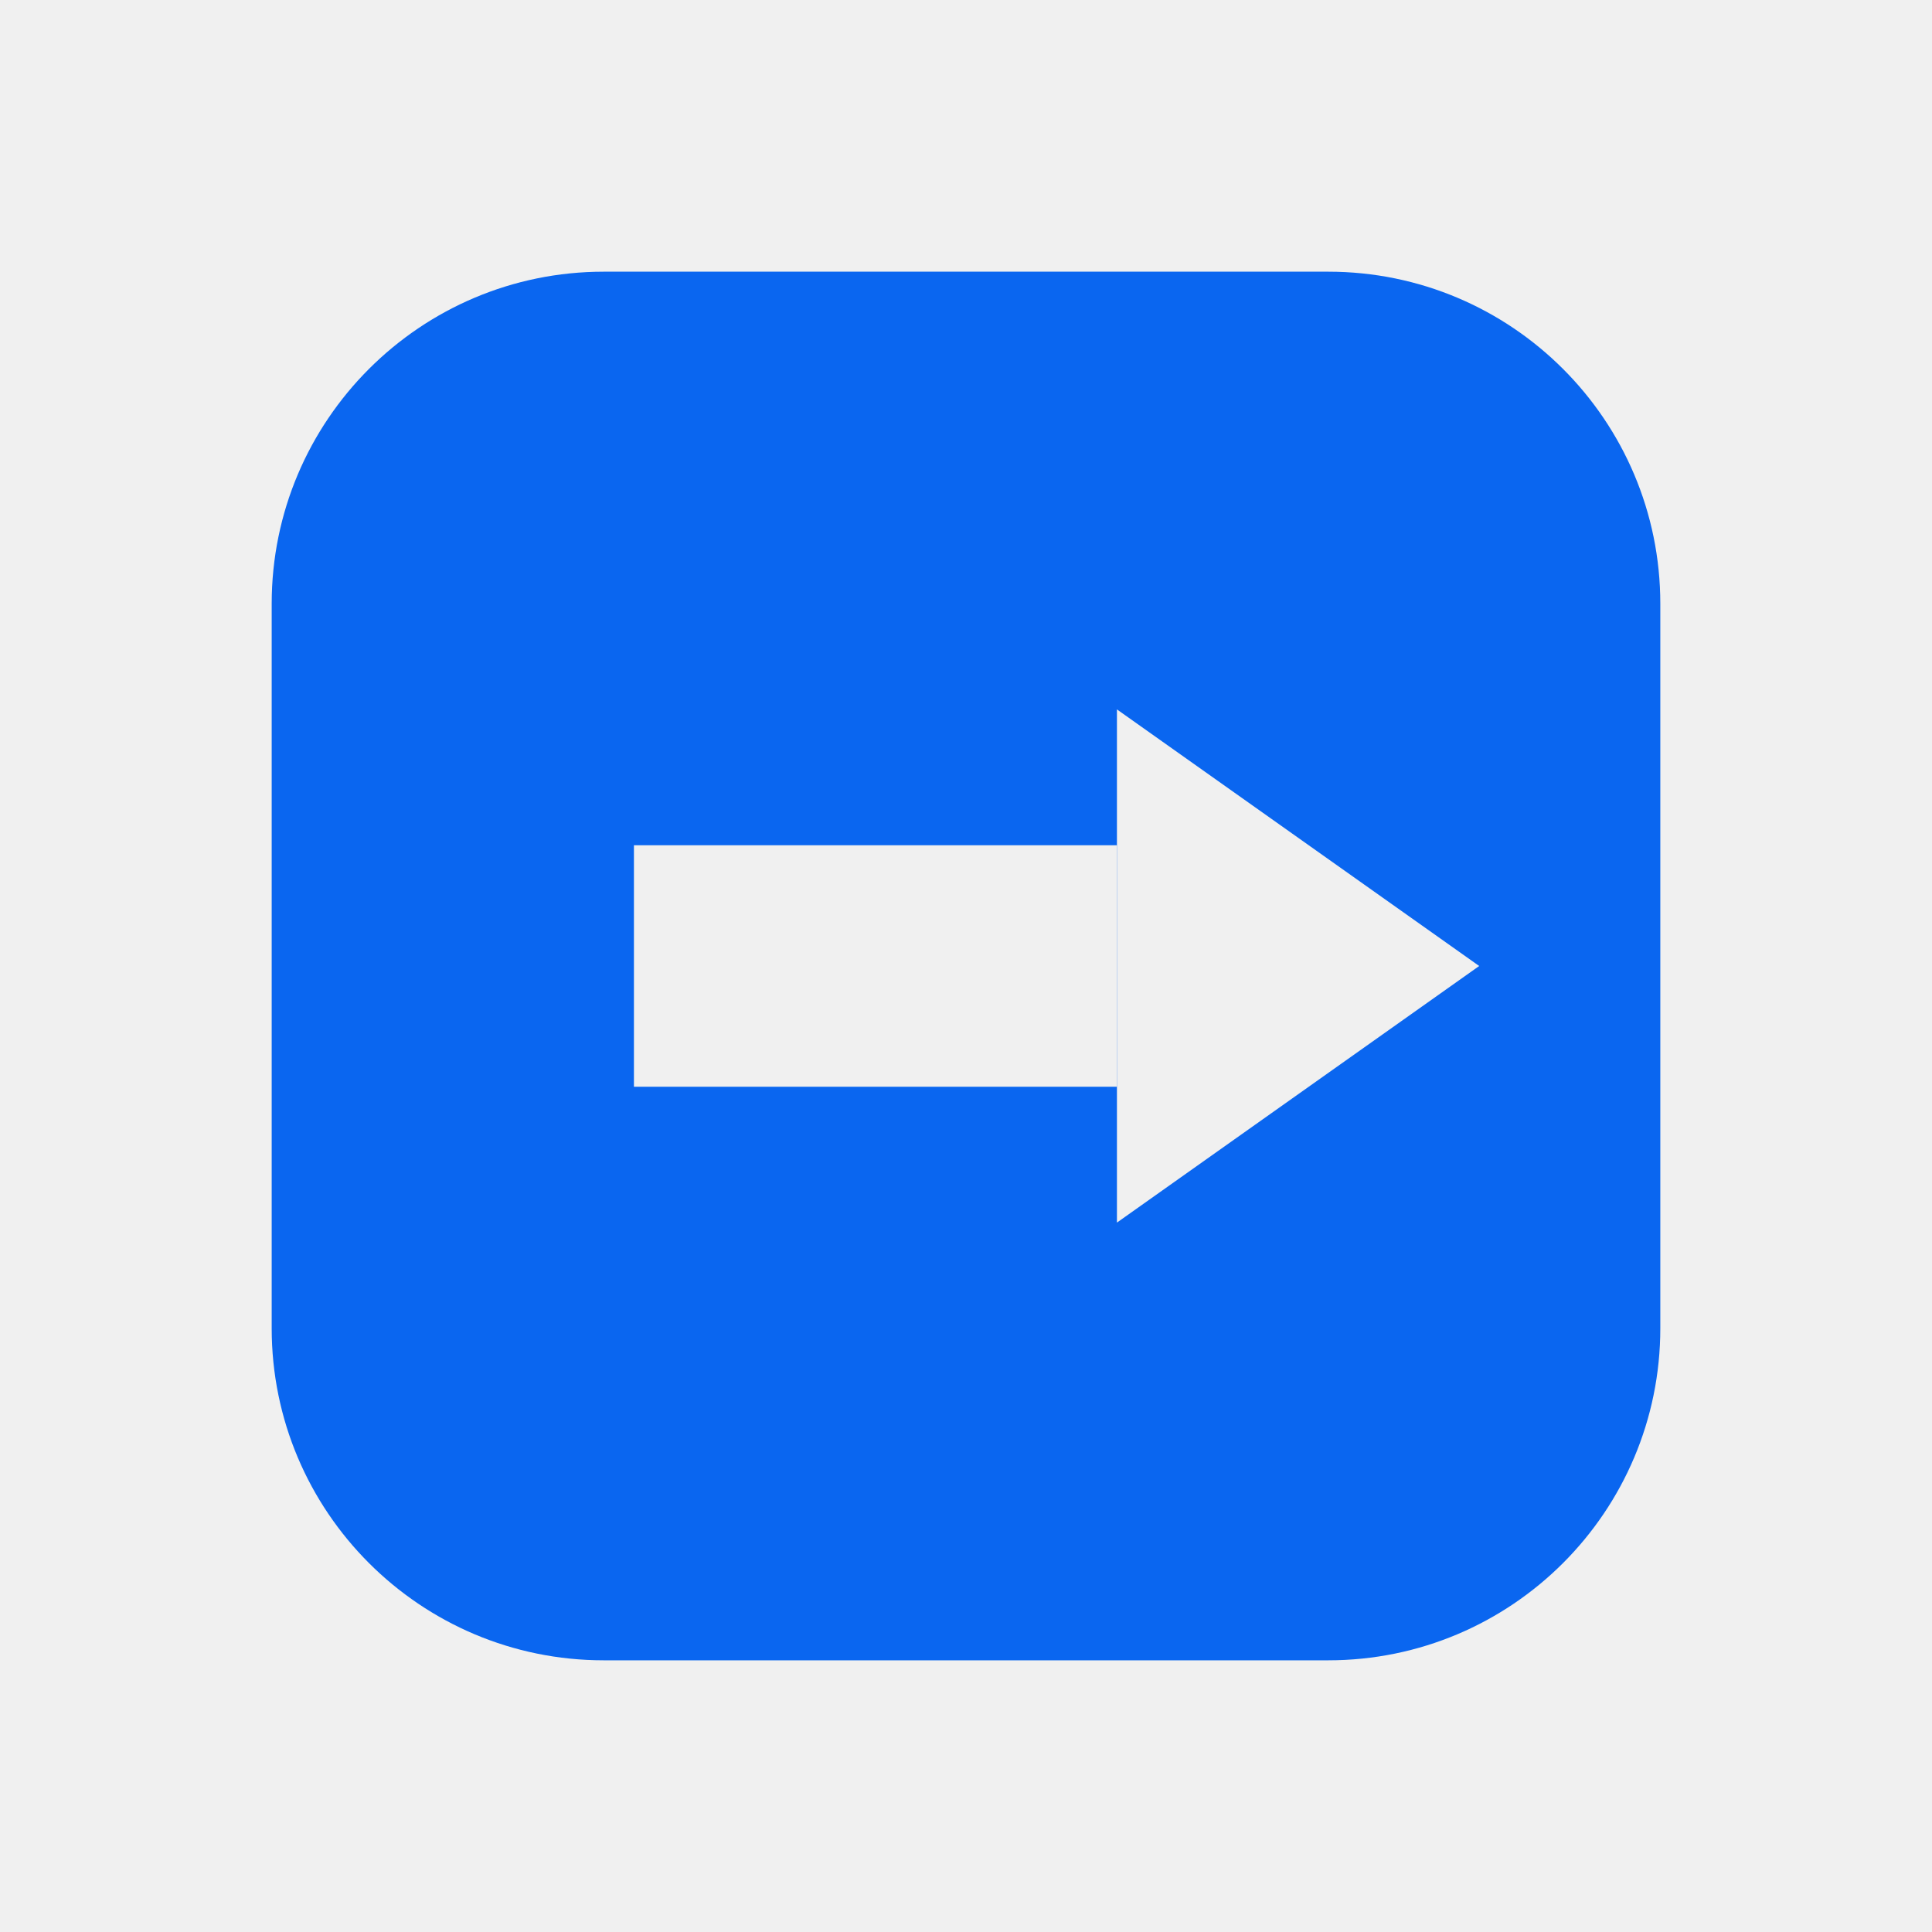
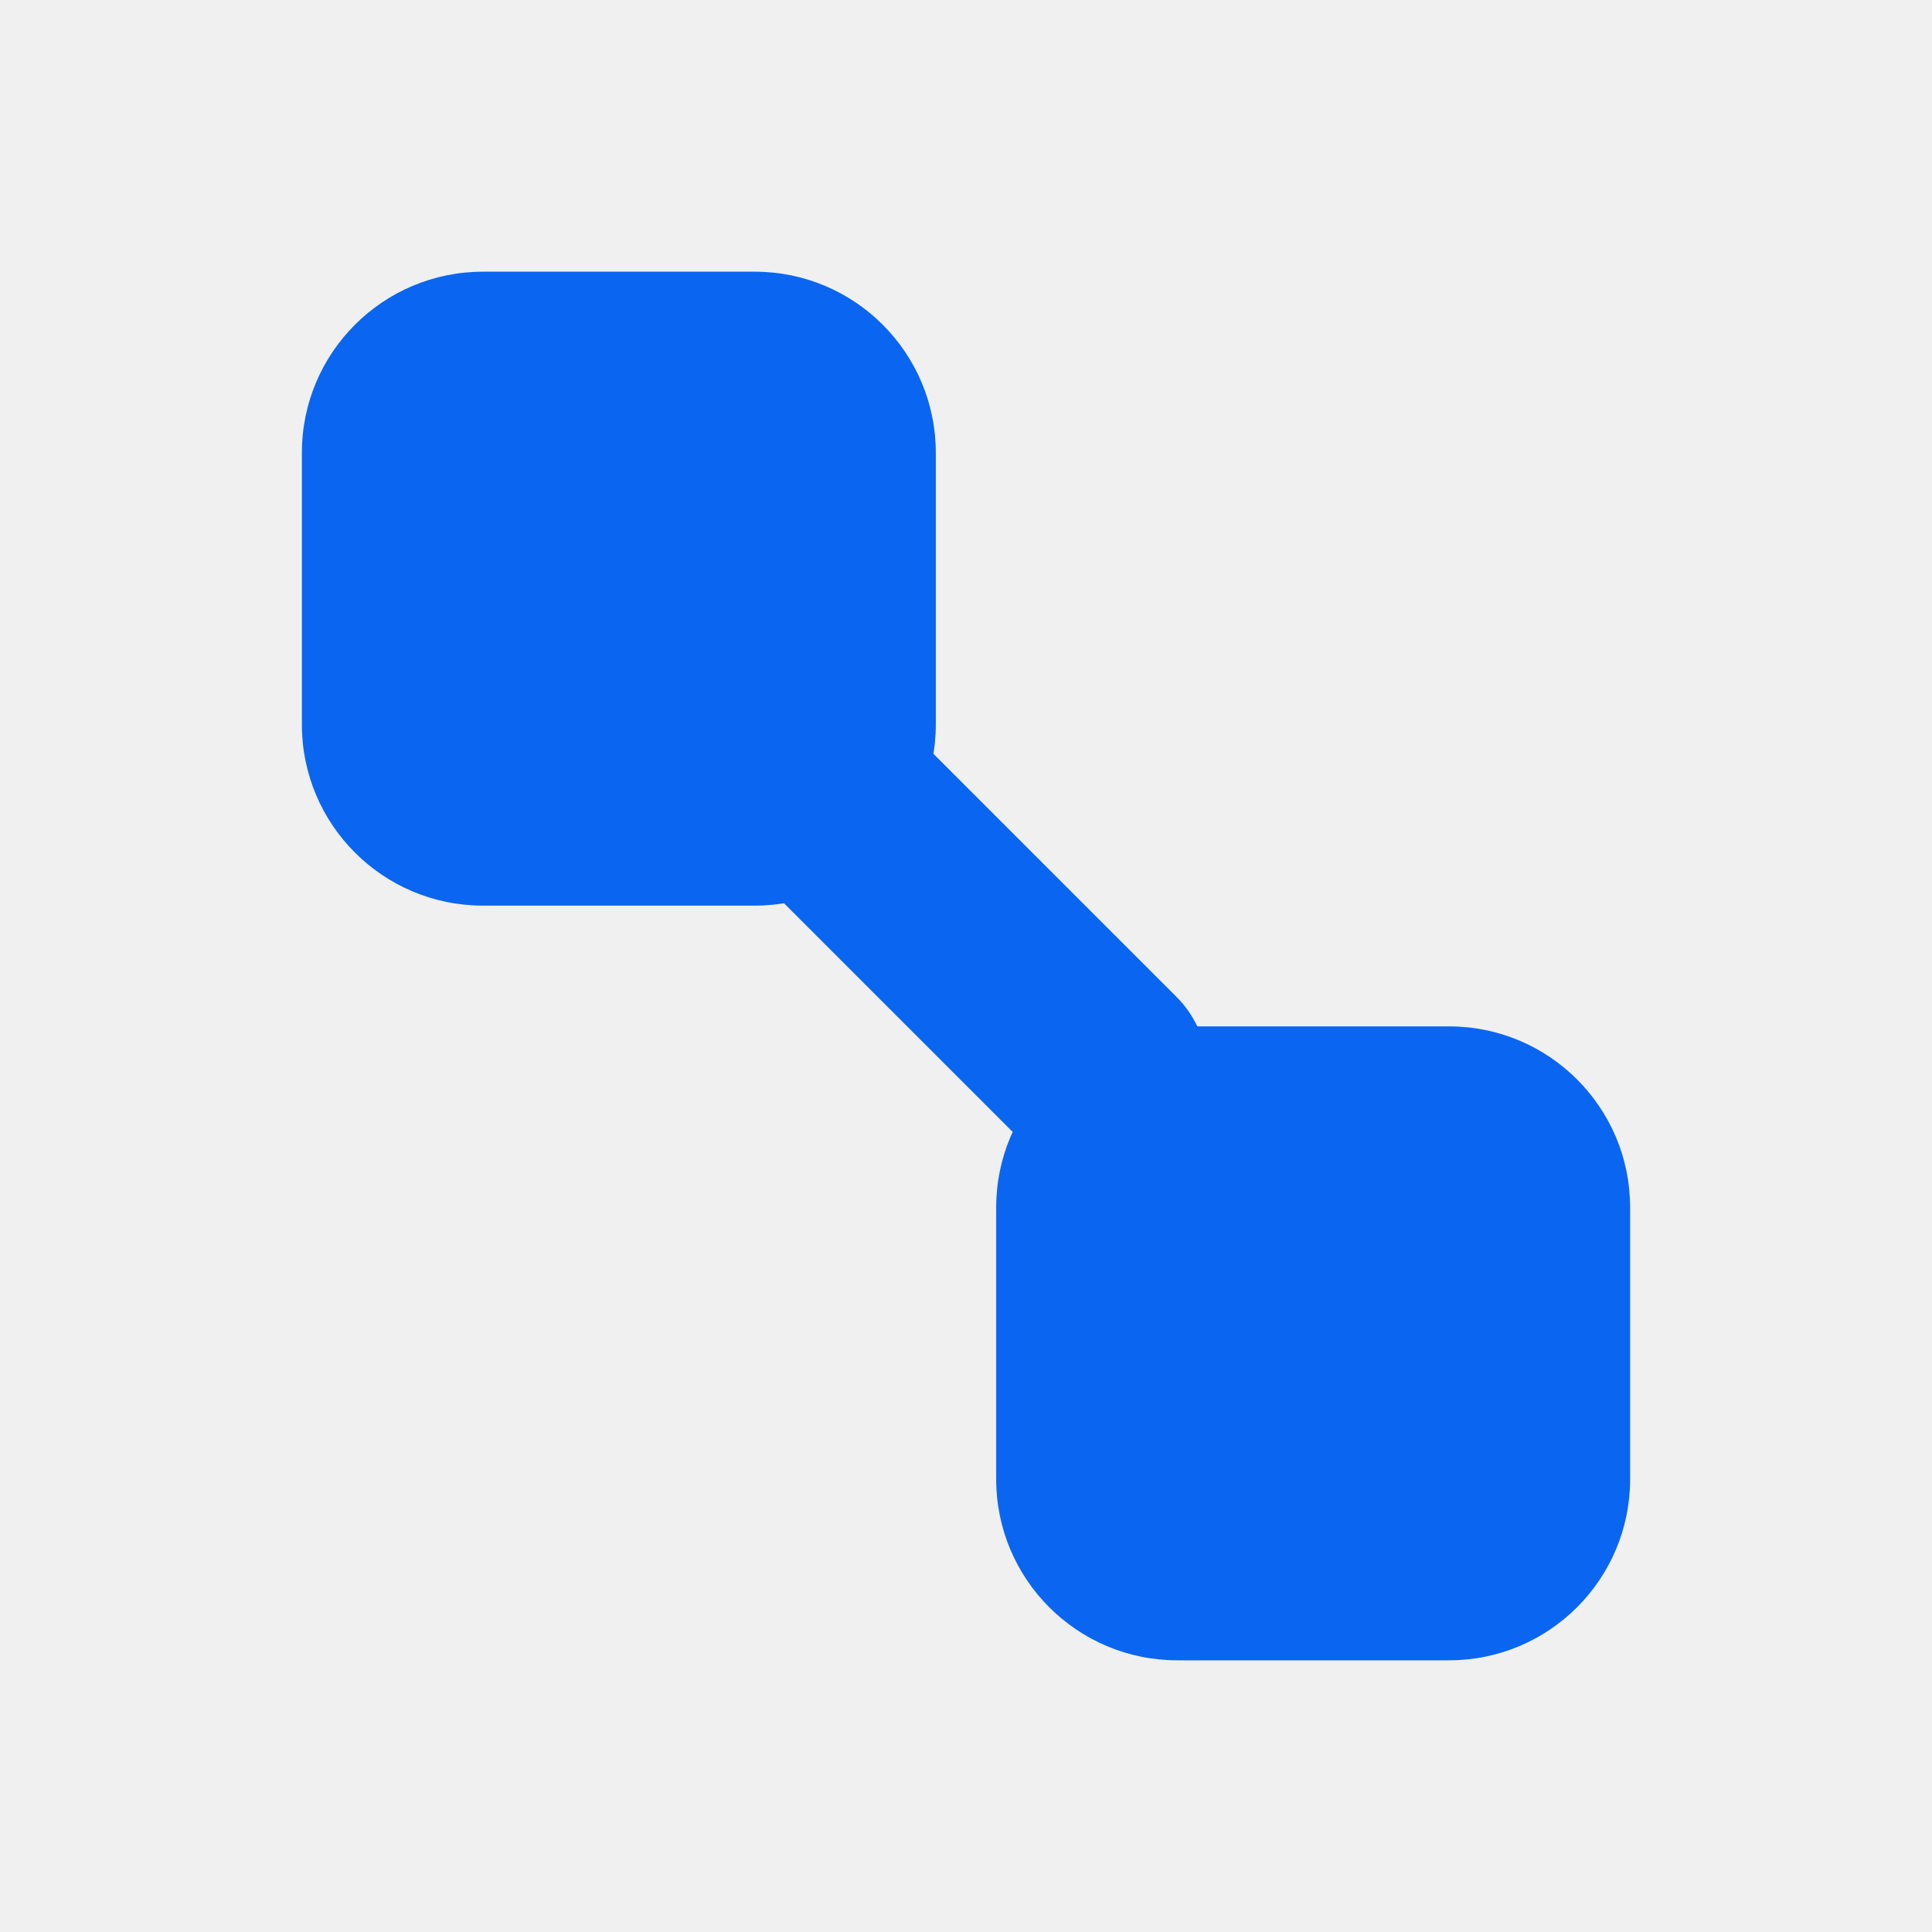
<svg xmlns="http://www.w3.org/2000/svg" width="256" height="256" viewBox="0 0 256 256" fill="none">
-   <defs>
-     <mask id="hole">
-       <rect x="0" y="0" width="256" height="256" fill="white" />
-       <rect x="84" y="112" width="64" height="32" fill="black" />
-       <path d="M148 94l48 34-48 34z" fill="black" />
-     </mask>
-   </defs>
-   <rect x="36" y="36" width="184" height="184" rx="44" fill="#0a66f0" mask="url(#hole)" />
+   <rect x="40" y="36" width="84" height="84" rx="24" fill="#0a66f0" />
+   <rect x="132" y="136" width="84" height="84" rx="24" fill="#0a66f0" />
+   <path d="M110 106 L146 142" stroke="#0a66f0" stroke-width="28" stroke-linecap="round" />
</svg>
